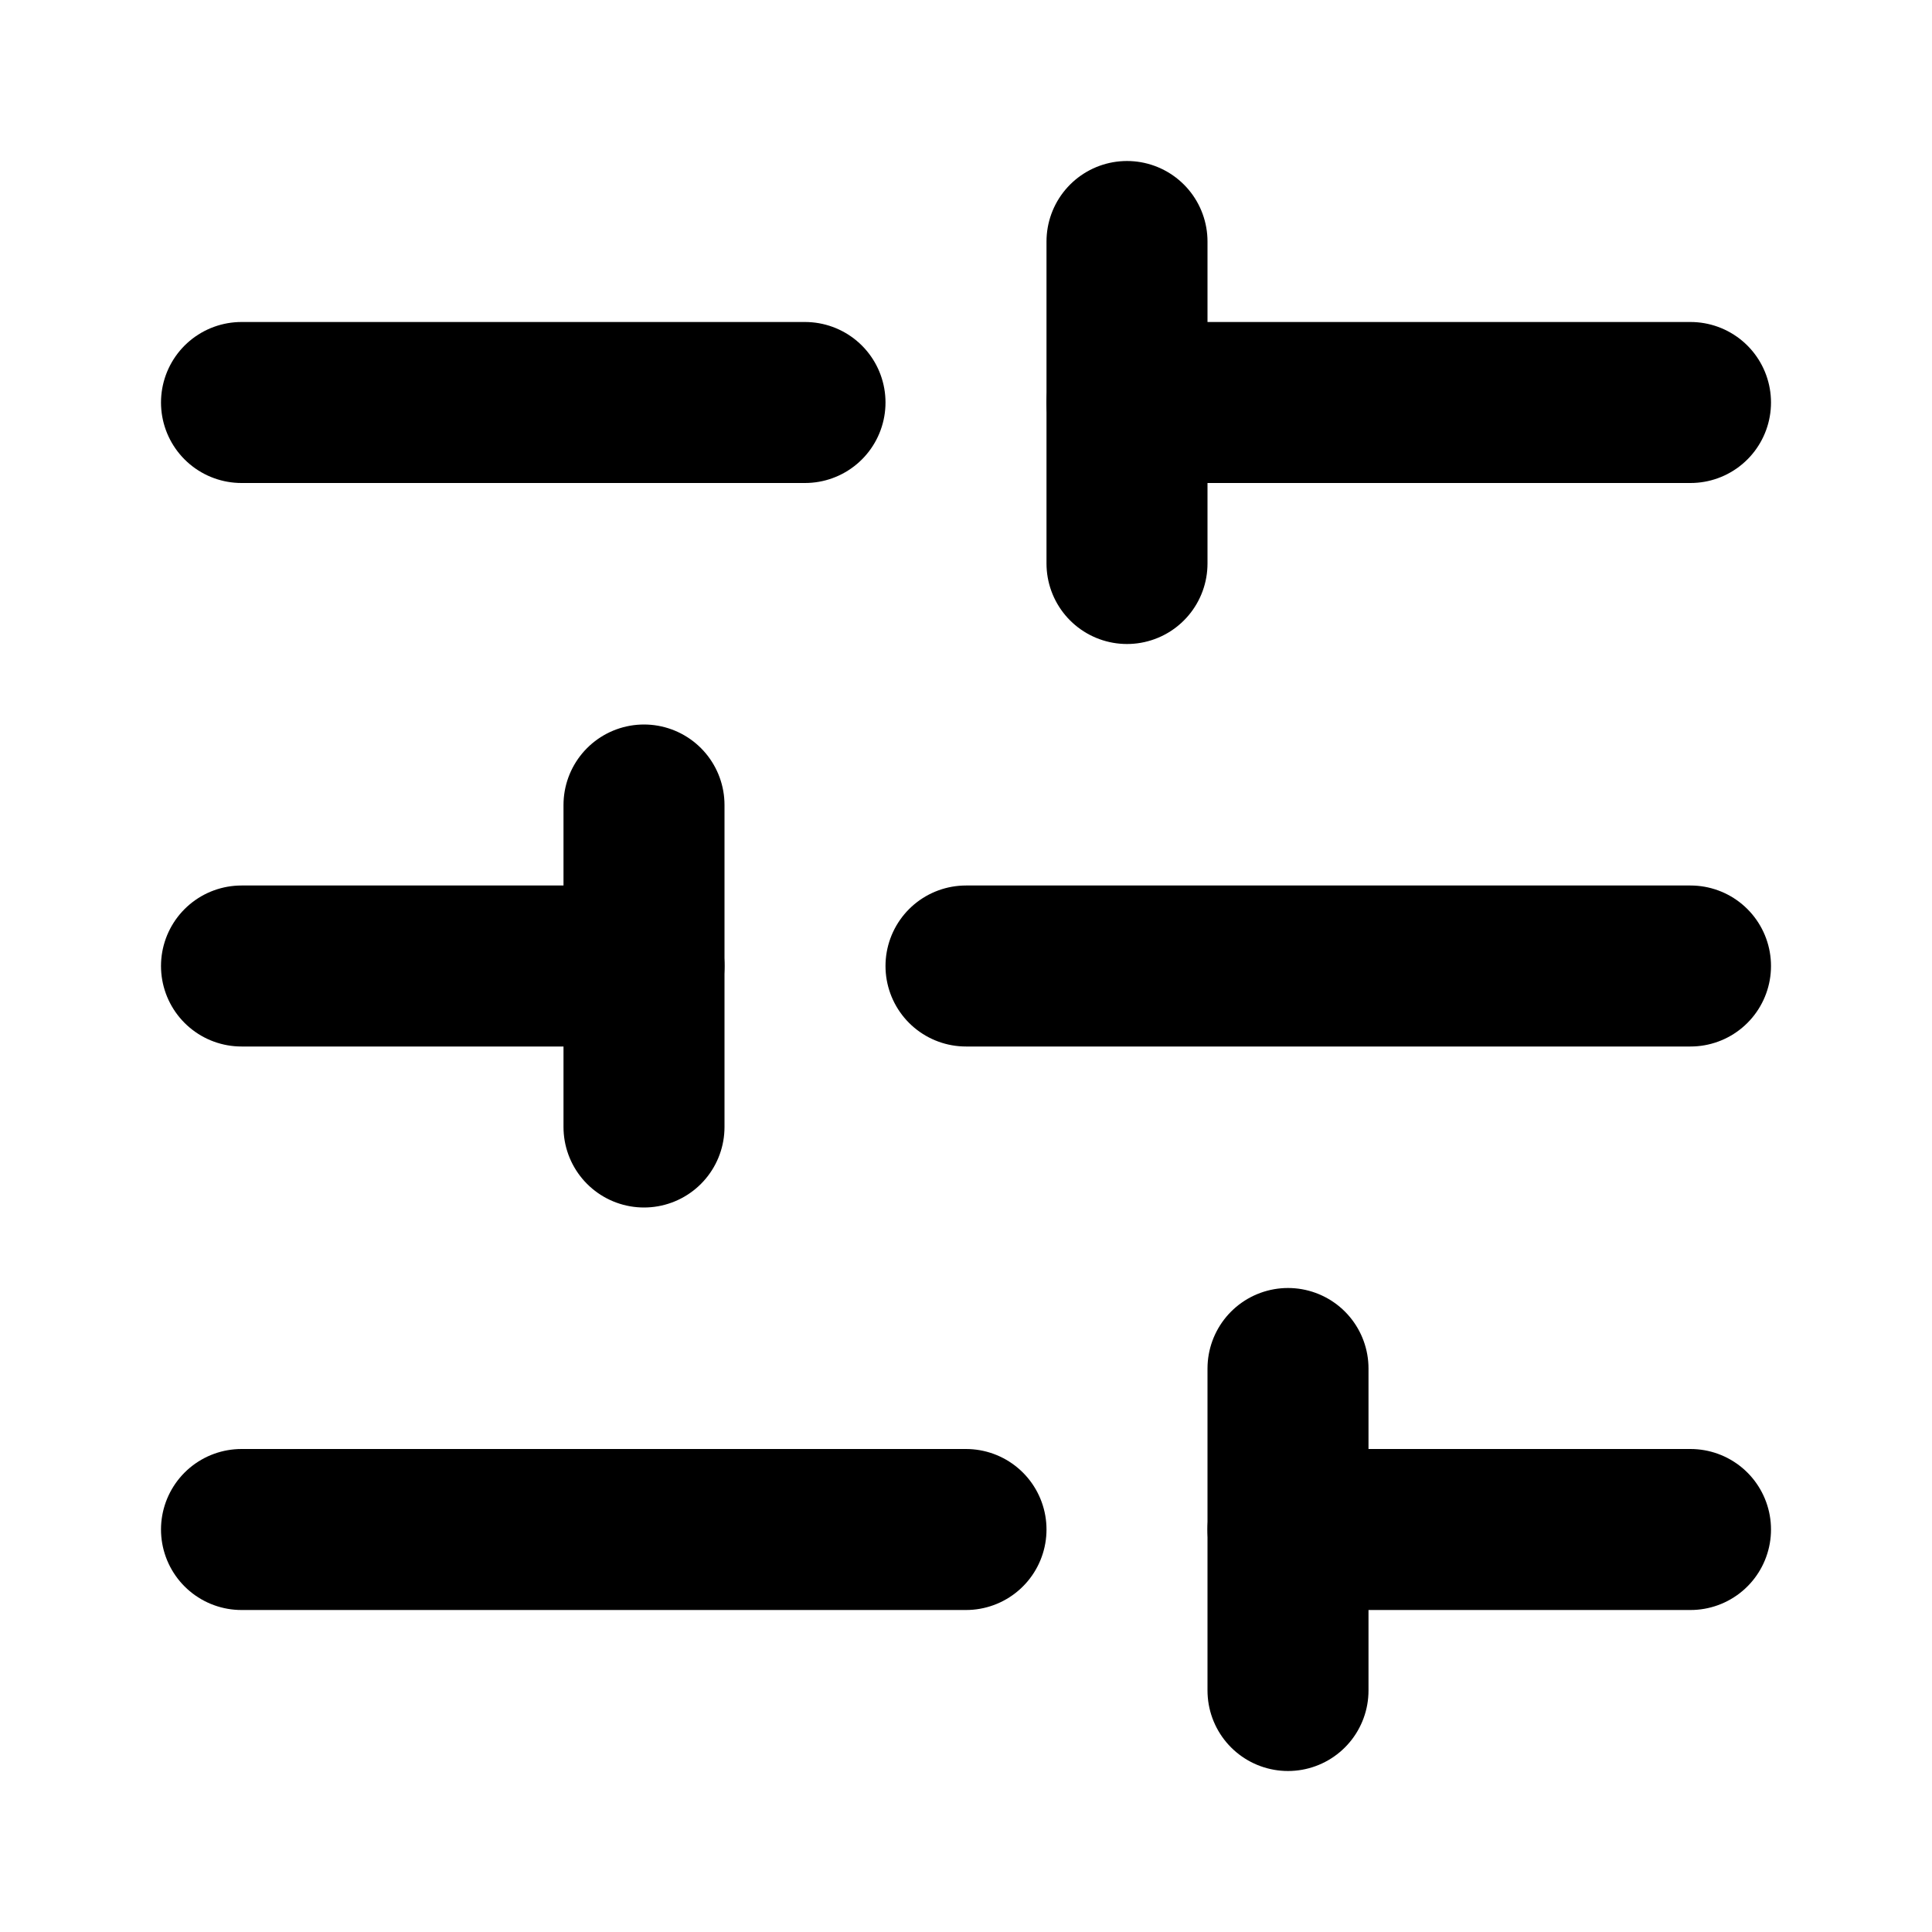
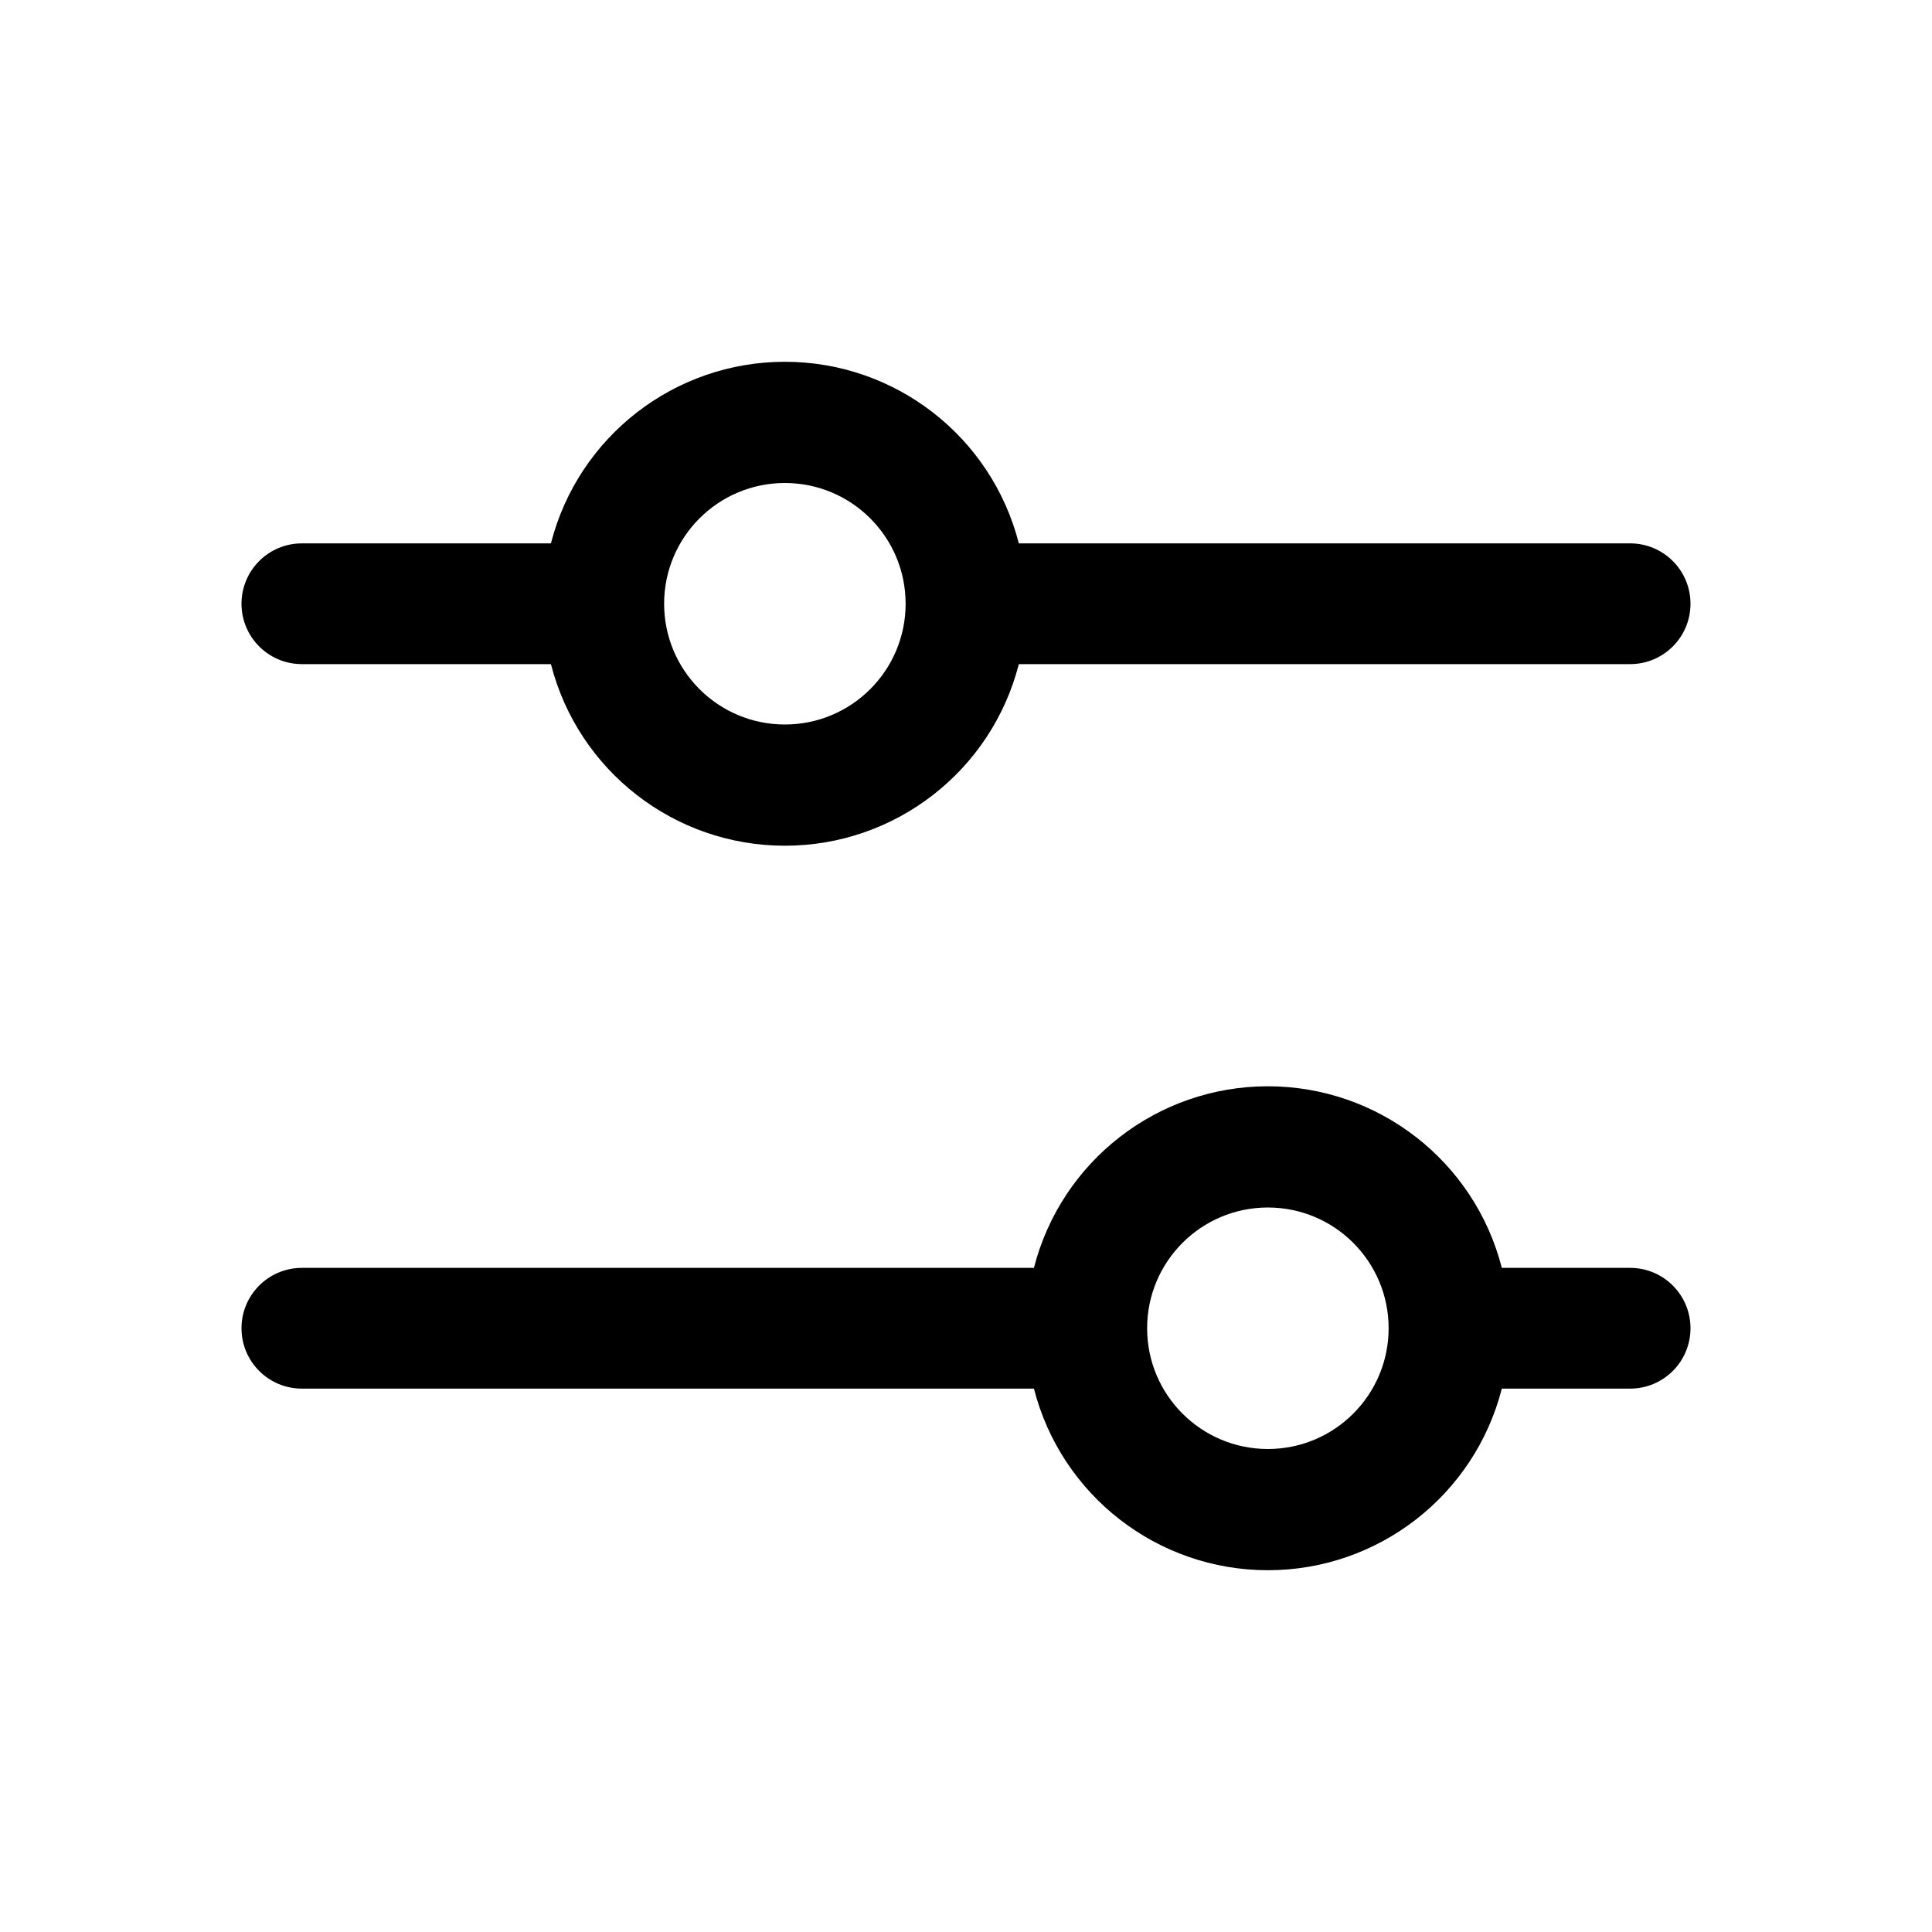
- <svg xmlns="http://www.w3.org/2000/svg" width="24" height="24" viewBox="0 0 24 24" fill="none" stroke="currentColor" stroke-width="2" stroke-linecap="round" stroke-linejoin="round">
-   <path d="M10 5H3" />
-   <path d="M12 19H3" />
-   <path d="M14 3v4" />
-   <path d="M16 17v4" />
-   <path d="M21 12h-9" />
-   <path d="M21 19h-5" />
-   <path d="M21 5h-7" />
-   <path d="M8 10v4" />
-   <path d="M8 12H3" />
+ <svg xmlns="http://www.w3.org/2000/svg" viewBox="0 0 256 256" fill="currentColor">
+   <path d="M40,88H73a32,32,0,0,0,62,0h81a8,8,0,0,0,0-16H135a32,32,0,0,0-62,0H40a8,8,0,0,0,0,16Zm64-24A16,16,0,1,1,88,80,16,16,0,0,1,104,64ZM216,168H199a32,32,0,0,0-62,0H40a8,8,0,0,0,0,16h97a32,32,0,0,0,62,0h17a8,8,0,0,0,0-16Zm-48,24a16,16,0,1,1,16-16A16,16,0,0,1,168,192Z" />
</svg>
